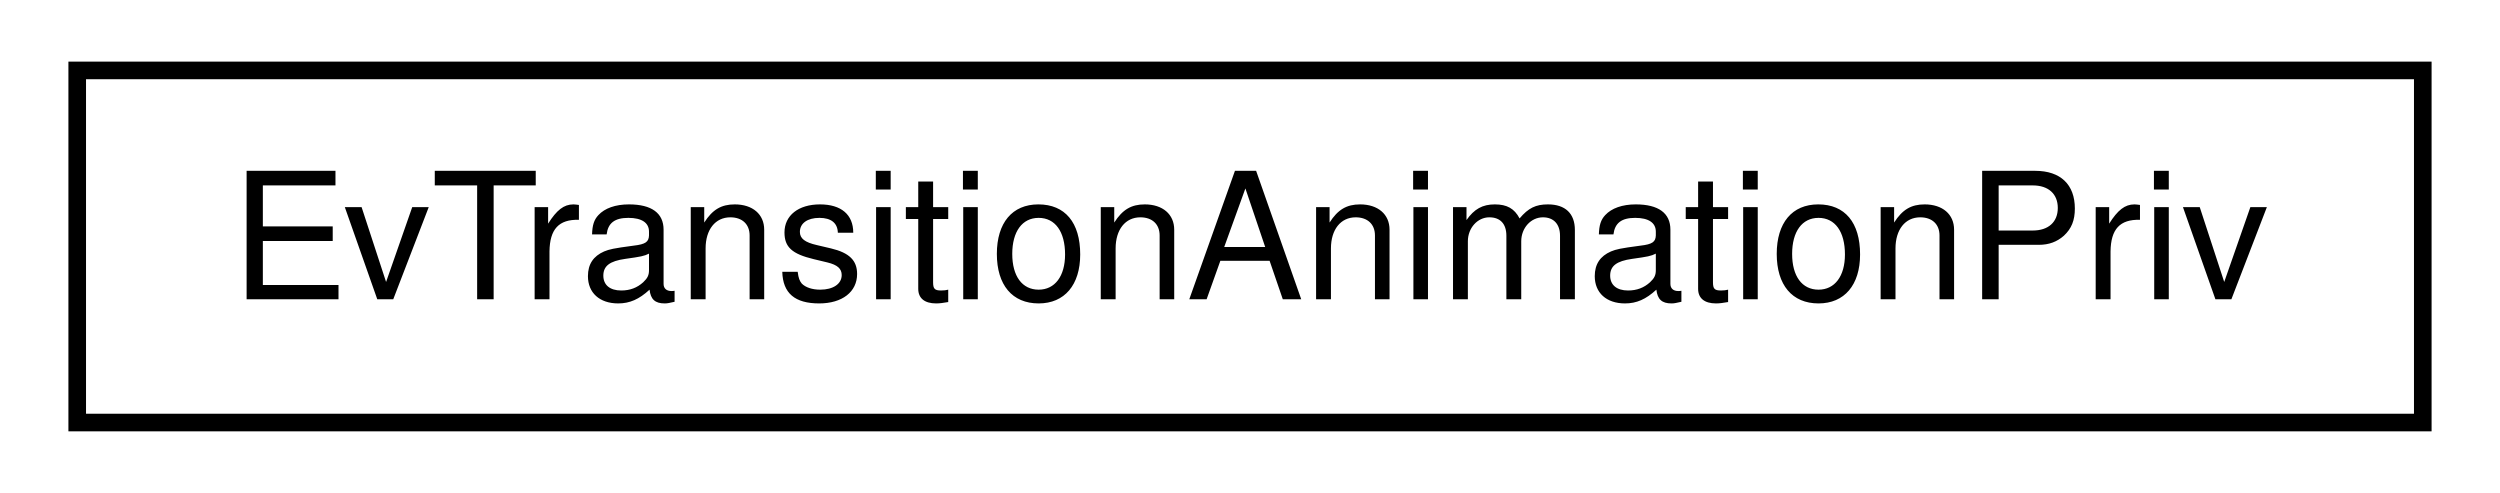
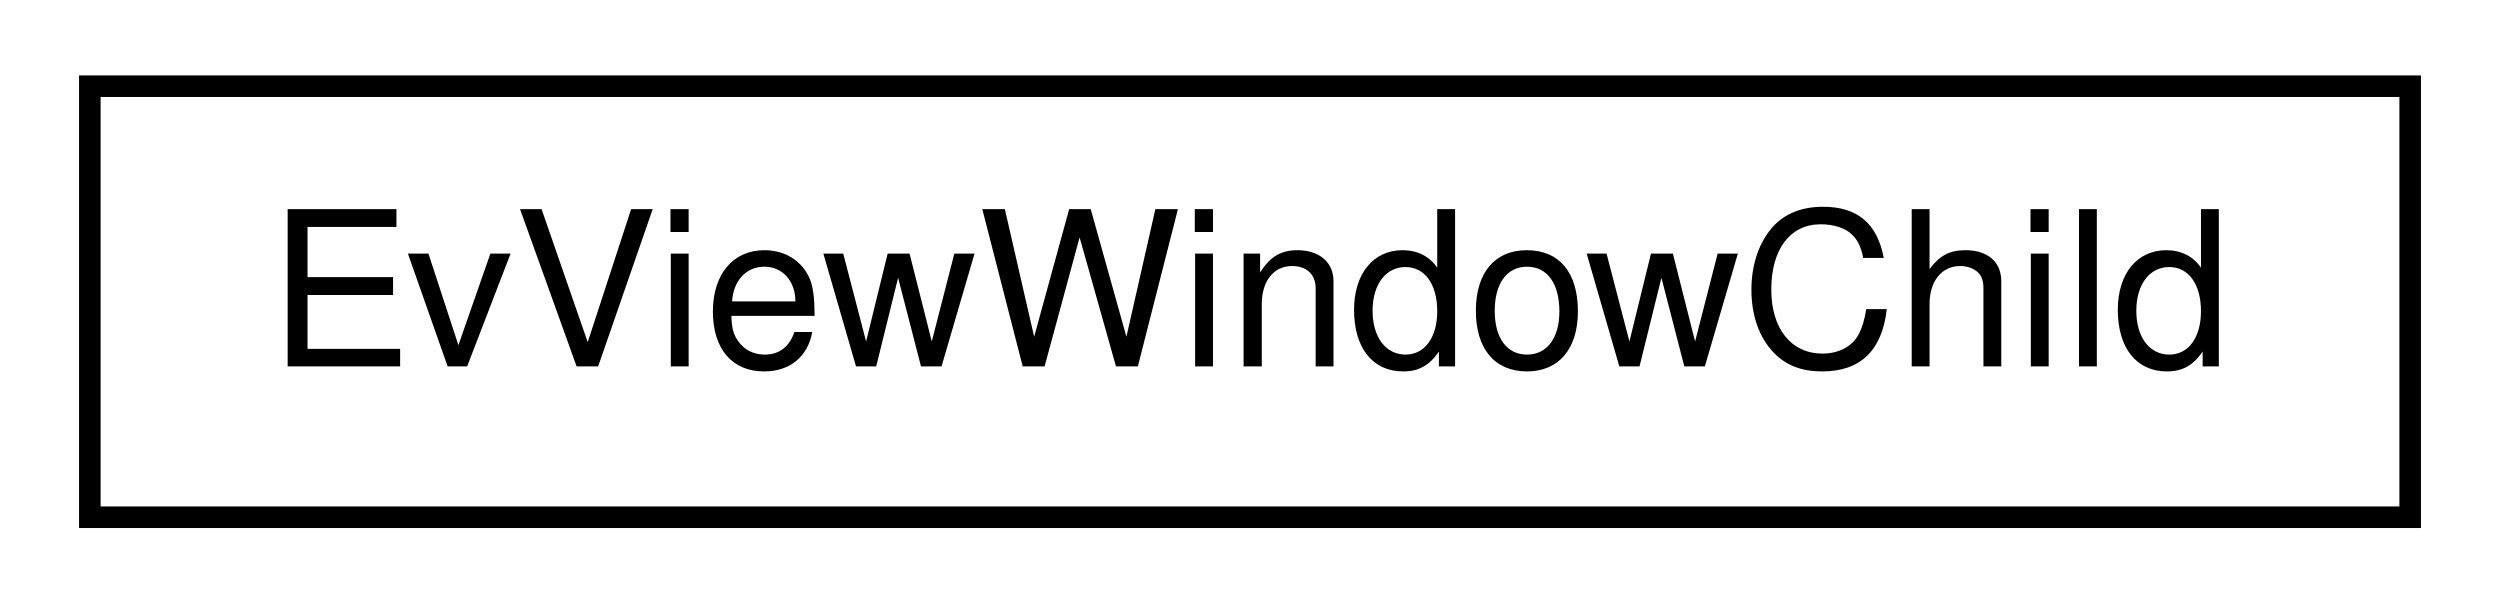
- <svg xmlns="http://www.w3.org/2000/svg" xmlns:xlink="http://www.w3.org/1999/xlink" width="142pt" height="28pt" viewBox="0.00 0.00 142.00 28.00">
+ <svg xmlns="http://www.w3.org/2000/svg" xmlns:xlink="http://www.w3.org/1999/xlink" width="116pt" height="28pt" viewBox="0.00 0.00 116.00 28.00">
  <g id="graph0" class="graph" transform="scale(1 1) rotate(0) translate(4 24)">
-     <polygon fill="white" stroke="white" points="-4,5 -4,-24 139,-24 139,5 -4,5" />
+     <polygon fill="white" stroke="white" points="-4,5 -4,-24 113,-24 113,5 -4,5" />
    <g id="node1" class="node">
      <g id="a_node1">
-         <a xlink:href="structEvTransitionAnimationPriv.html" target="_top" xlink:title="EvTransitionAnimationPriv">
-           <polygon fill="white" stroke="black" points="0.386,-0 0.386,-20 133.614,-20 133.614,-0 0.386,-0" />
-           <text text-anchor="middle" x="67" y="-7" font-family="Helvetica,sans-Serif" font-size="10.00">EvTransitionAnimationPriv</text>
+         <a xlink:href="structEvViewWindowChild.html" target="_top" xlink:title="EvViewWindowChild">
+           <polygon fill="white" stroke="black" points="0.168,-0 0.168,-20 107.832,-20 107.832,-0 0.168,-0" />
+           <text text-anchor="middle" x="54" y="-7" font-family="Helvetica,sans-Serif" font-size="10.00">EvViewWindowChild</text>
        </a>
      </g>
    </g>
  </g>
</svg>
